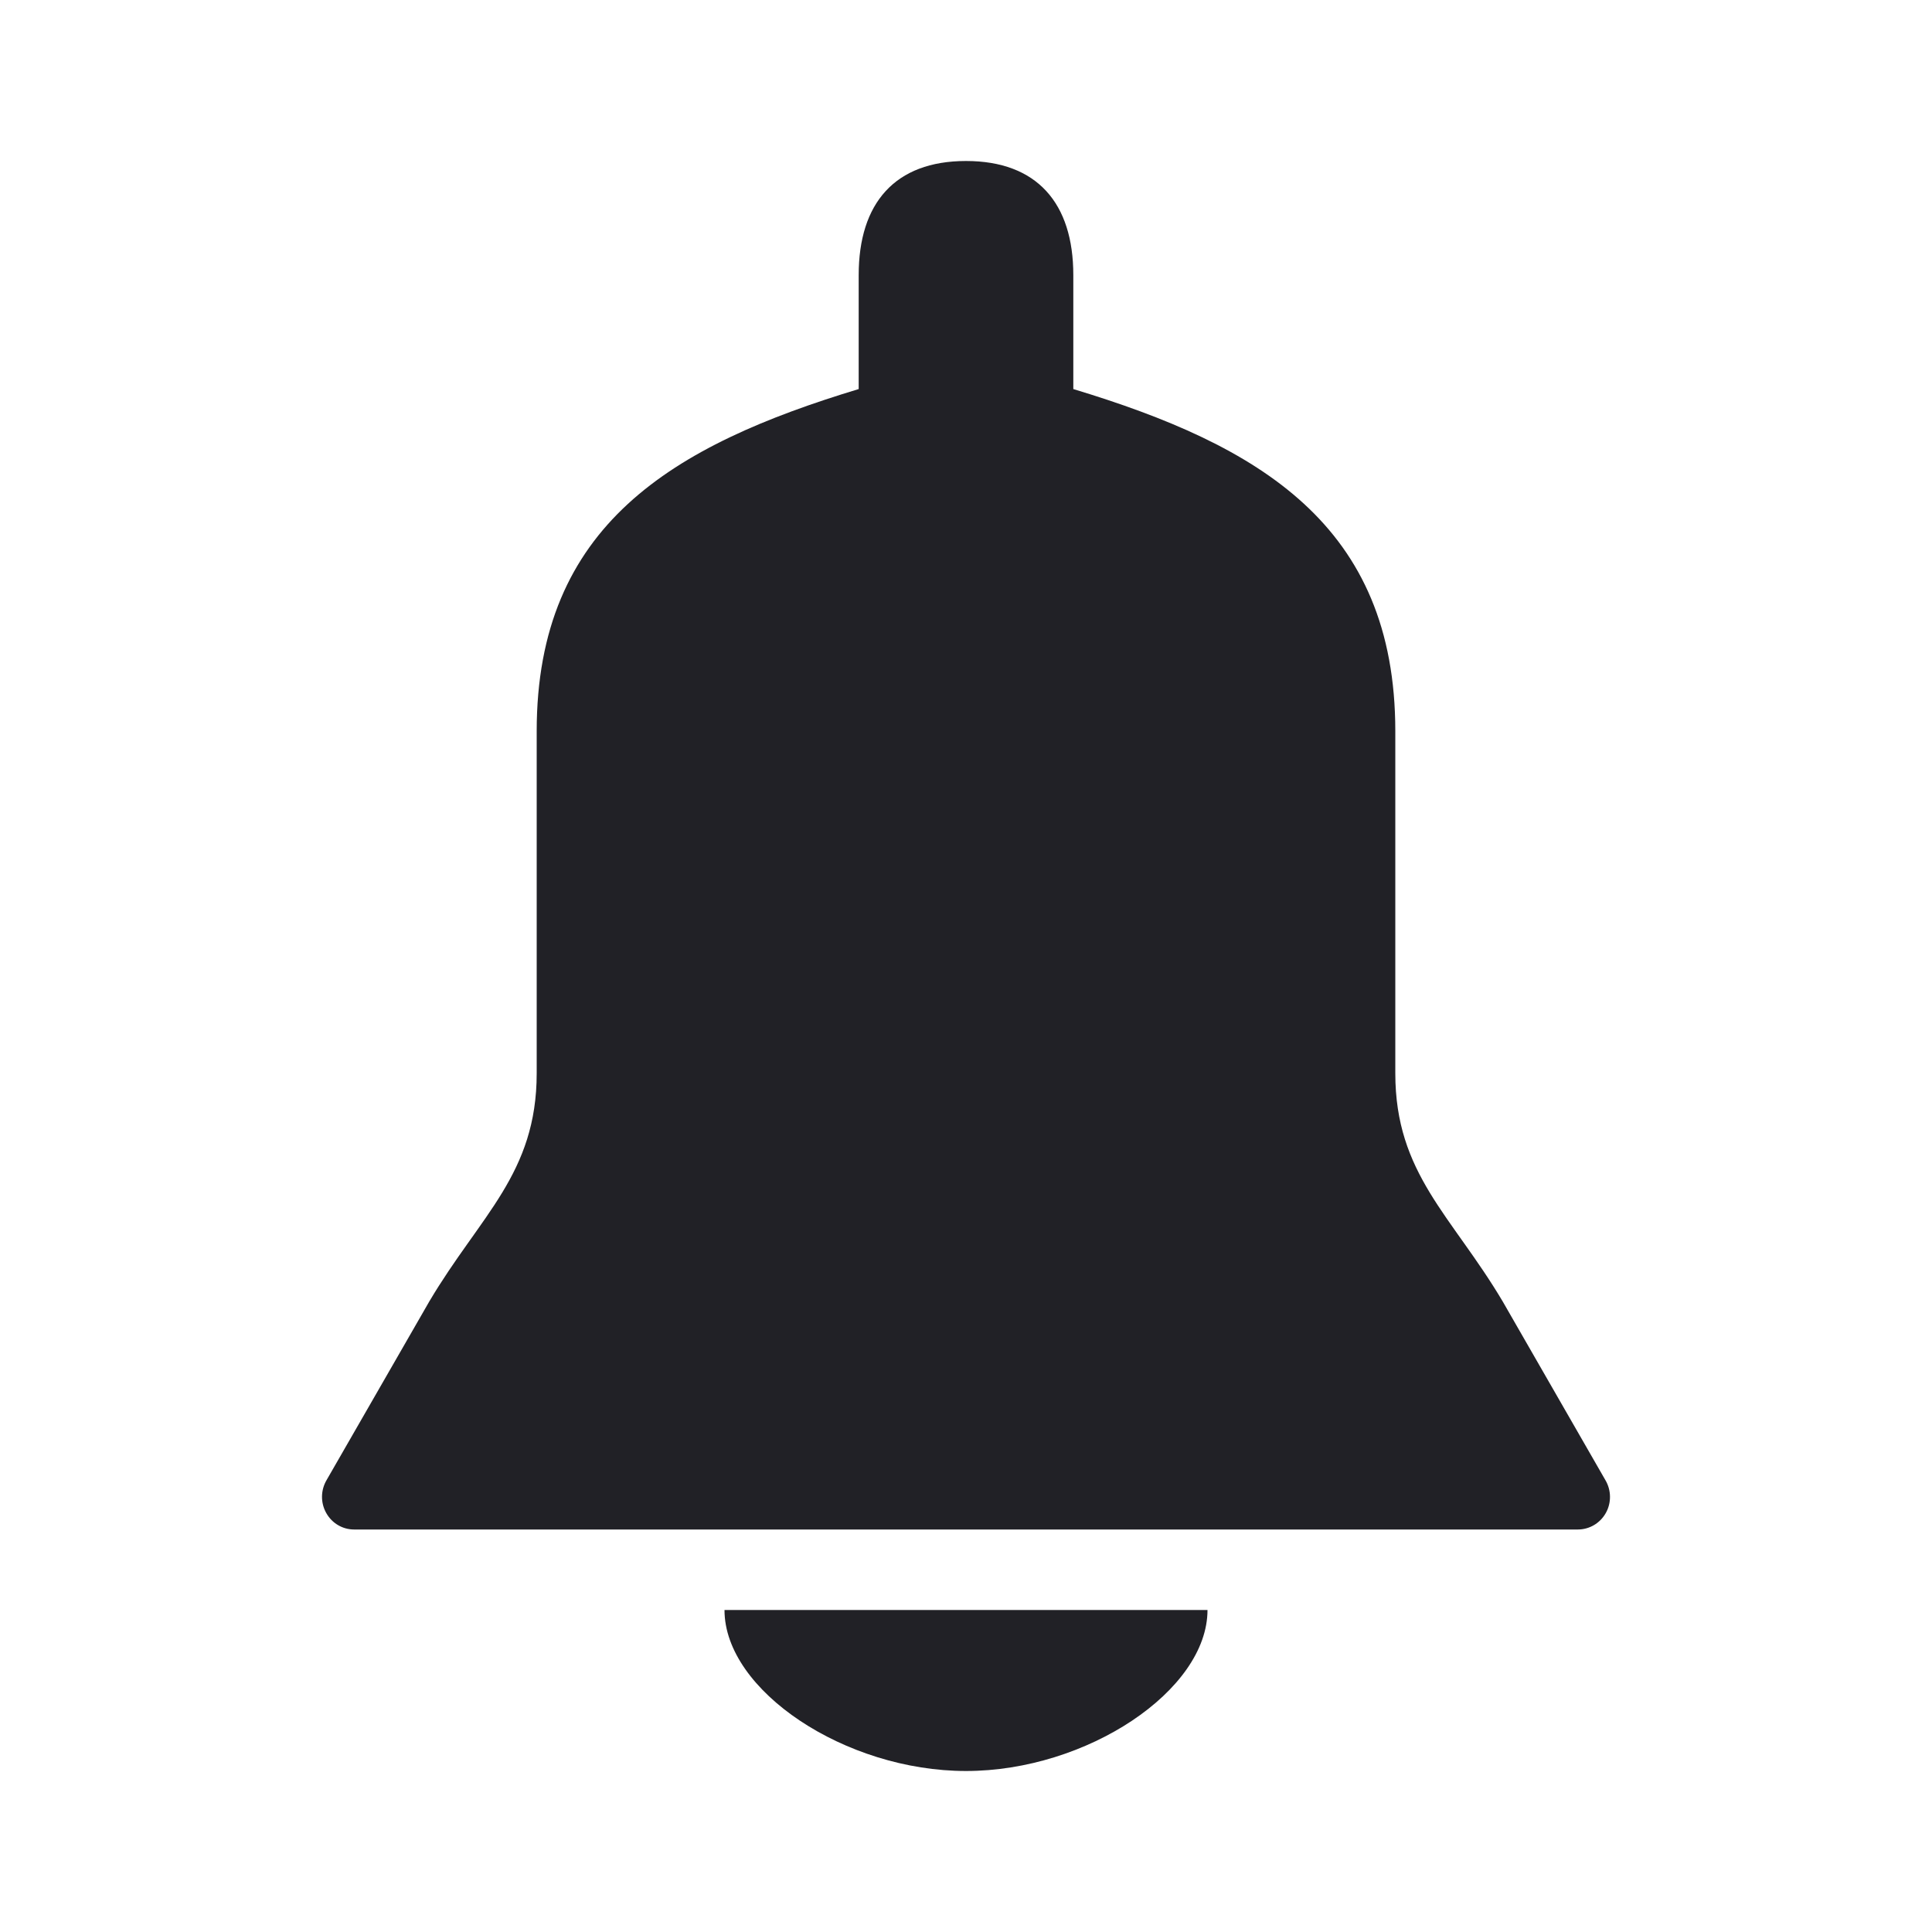
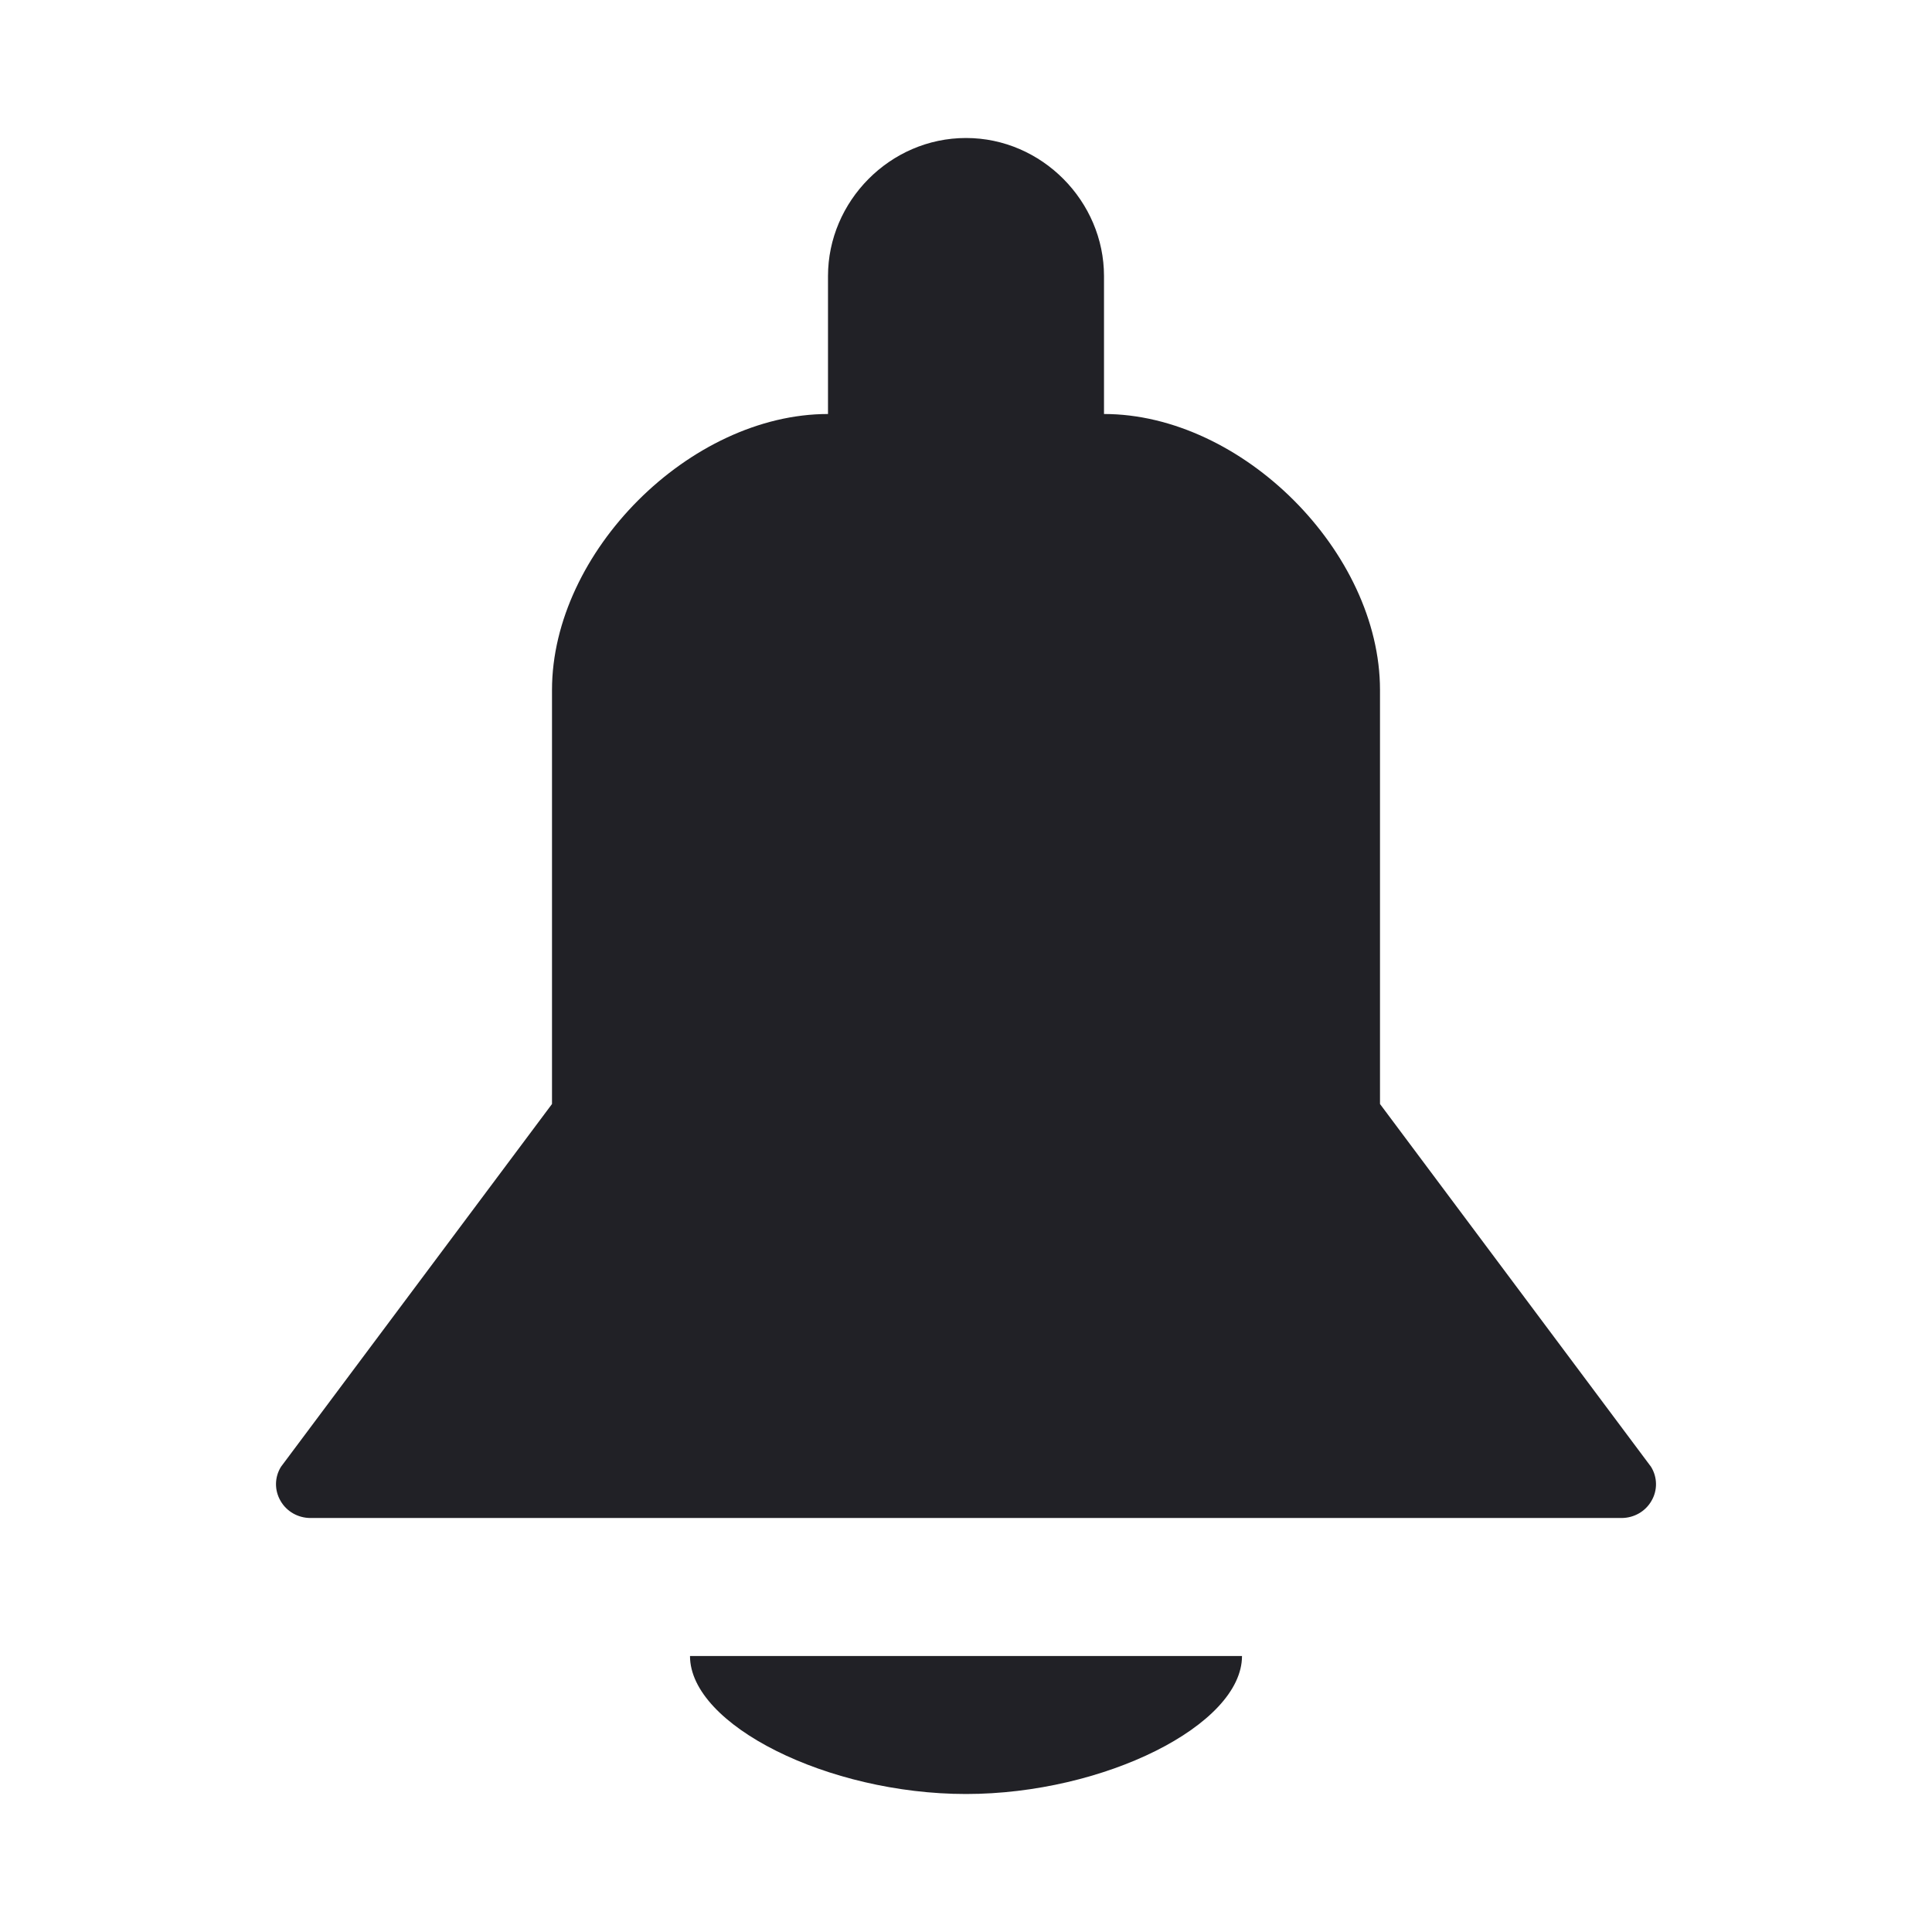
- <svg xmlns="http://www.w3.org/2000/svg" width="24" height="24" viewBox="0 0 24 24" fill="none">
-   <path d="M19.943 18.387L18.667 16.167C18.032 15.097 17.333 14.58 17.333 13.333V9.083C17.333 6.521 15.644 5.532 13.333 4.833V3.417C13.333 2.524 12.882 2 12 2C11.117 2 10.667 2.524 10.667 3.417V4.833C8.356 5.532 6.667 6.521 6.667 9.083V13.333C6.667 14.58 5.967 15.097 5.333 16.167L4.057 18.386C3.983 18.512 3.981 18.667 4.052 18.794C4.123 18.922 4.255 19 4.399 19H19.6C19.744 19 19.877 18.922 19.948 18.795C20.019 18.669 20.017 18.512 19.943 18.387Z" fill="#212126" />
-   <path d="M9 20C9 21 10.499 22 12 22C13.5 22 15 21 15 20H9Z" fill="#212126" />
+ <svg xmlns="http://www.w3.org/2000/svg" width="14" height="14" viewBox="0 0 14 14" fill="none">
+   <path d="M10 5V8L11.964 10.629C12.011 10.705 12.012 10.8 11.967 10.876C11.923 10.953 11.84 11 11.75 11H2.25C2.16 11 2.077 10.953 2.033 10.876C1.988 10.799 1.989 10.705 2.036 10.629L4 8V5C4 4 5 3 6 3V2C6 1.46 6.448 1 7 1C7.551 1 8 1.46 8 2V3C9 3 10 4 10 5Z" fill="#212126" />
+   <path d="M5 12C5 12.5 6 13 7 13C8 13 9 12.5 9 12H5Z" fill="#212126" />
</svg>
